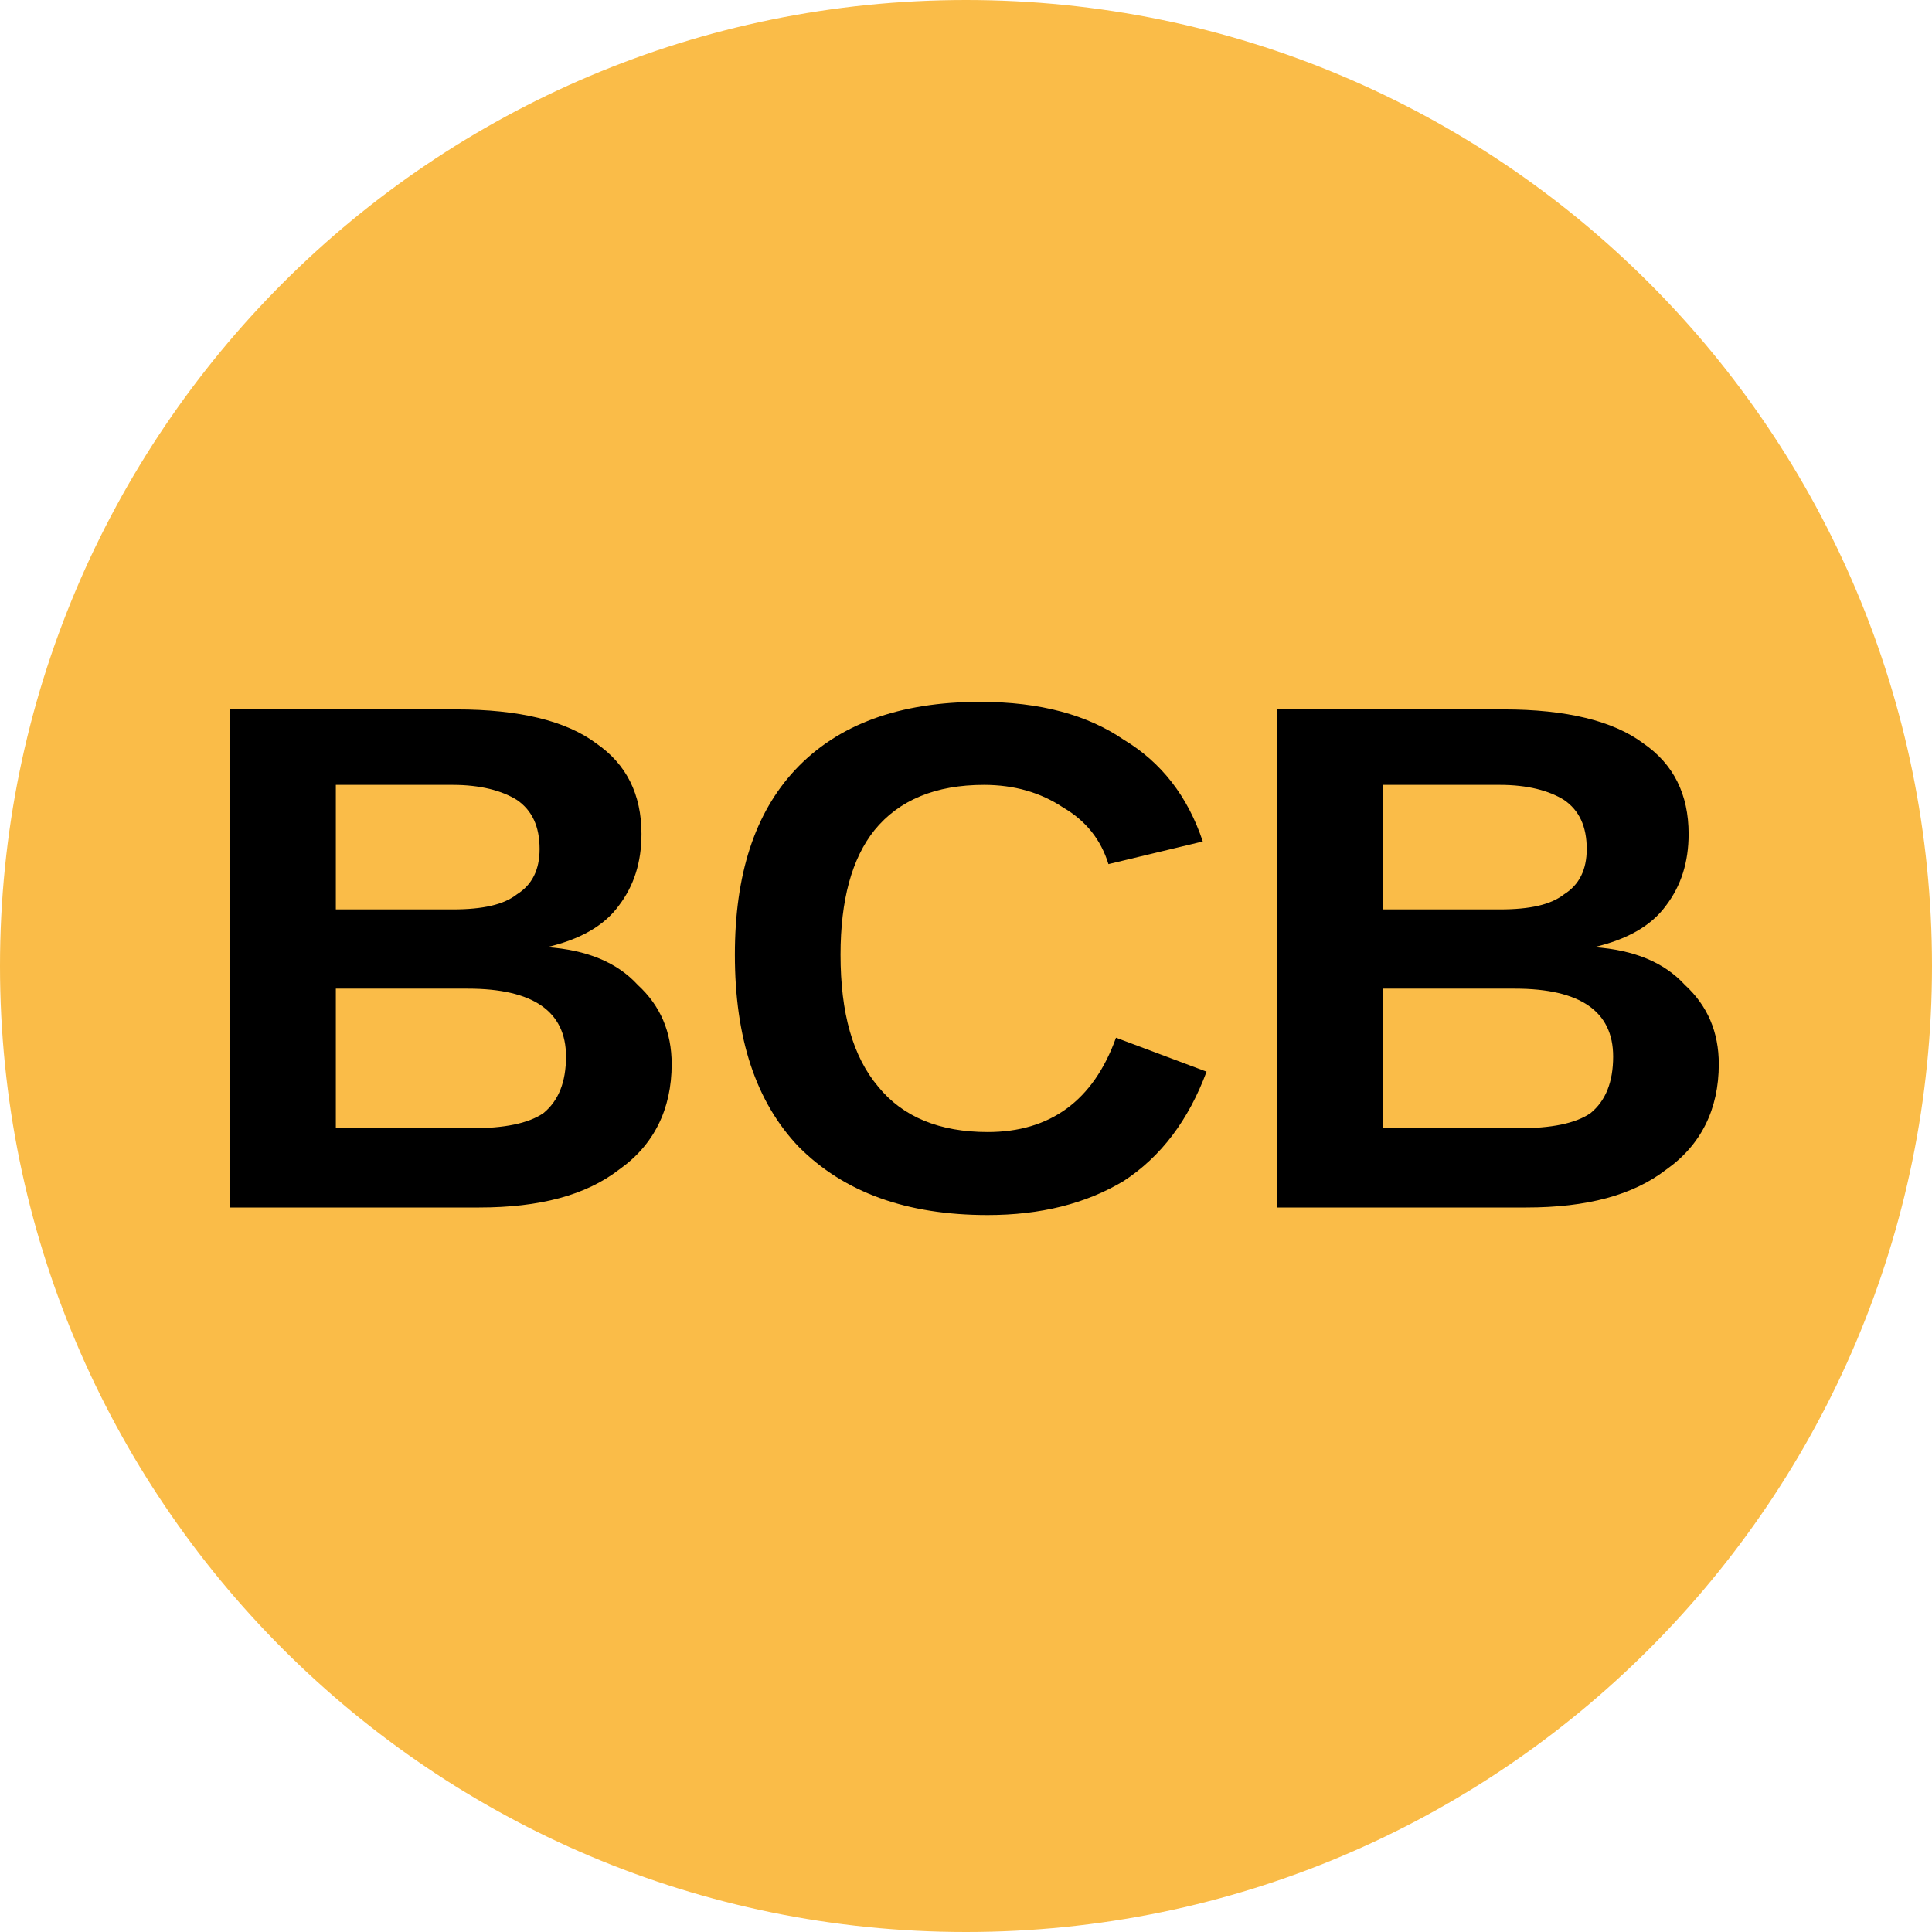
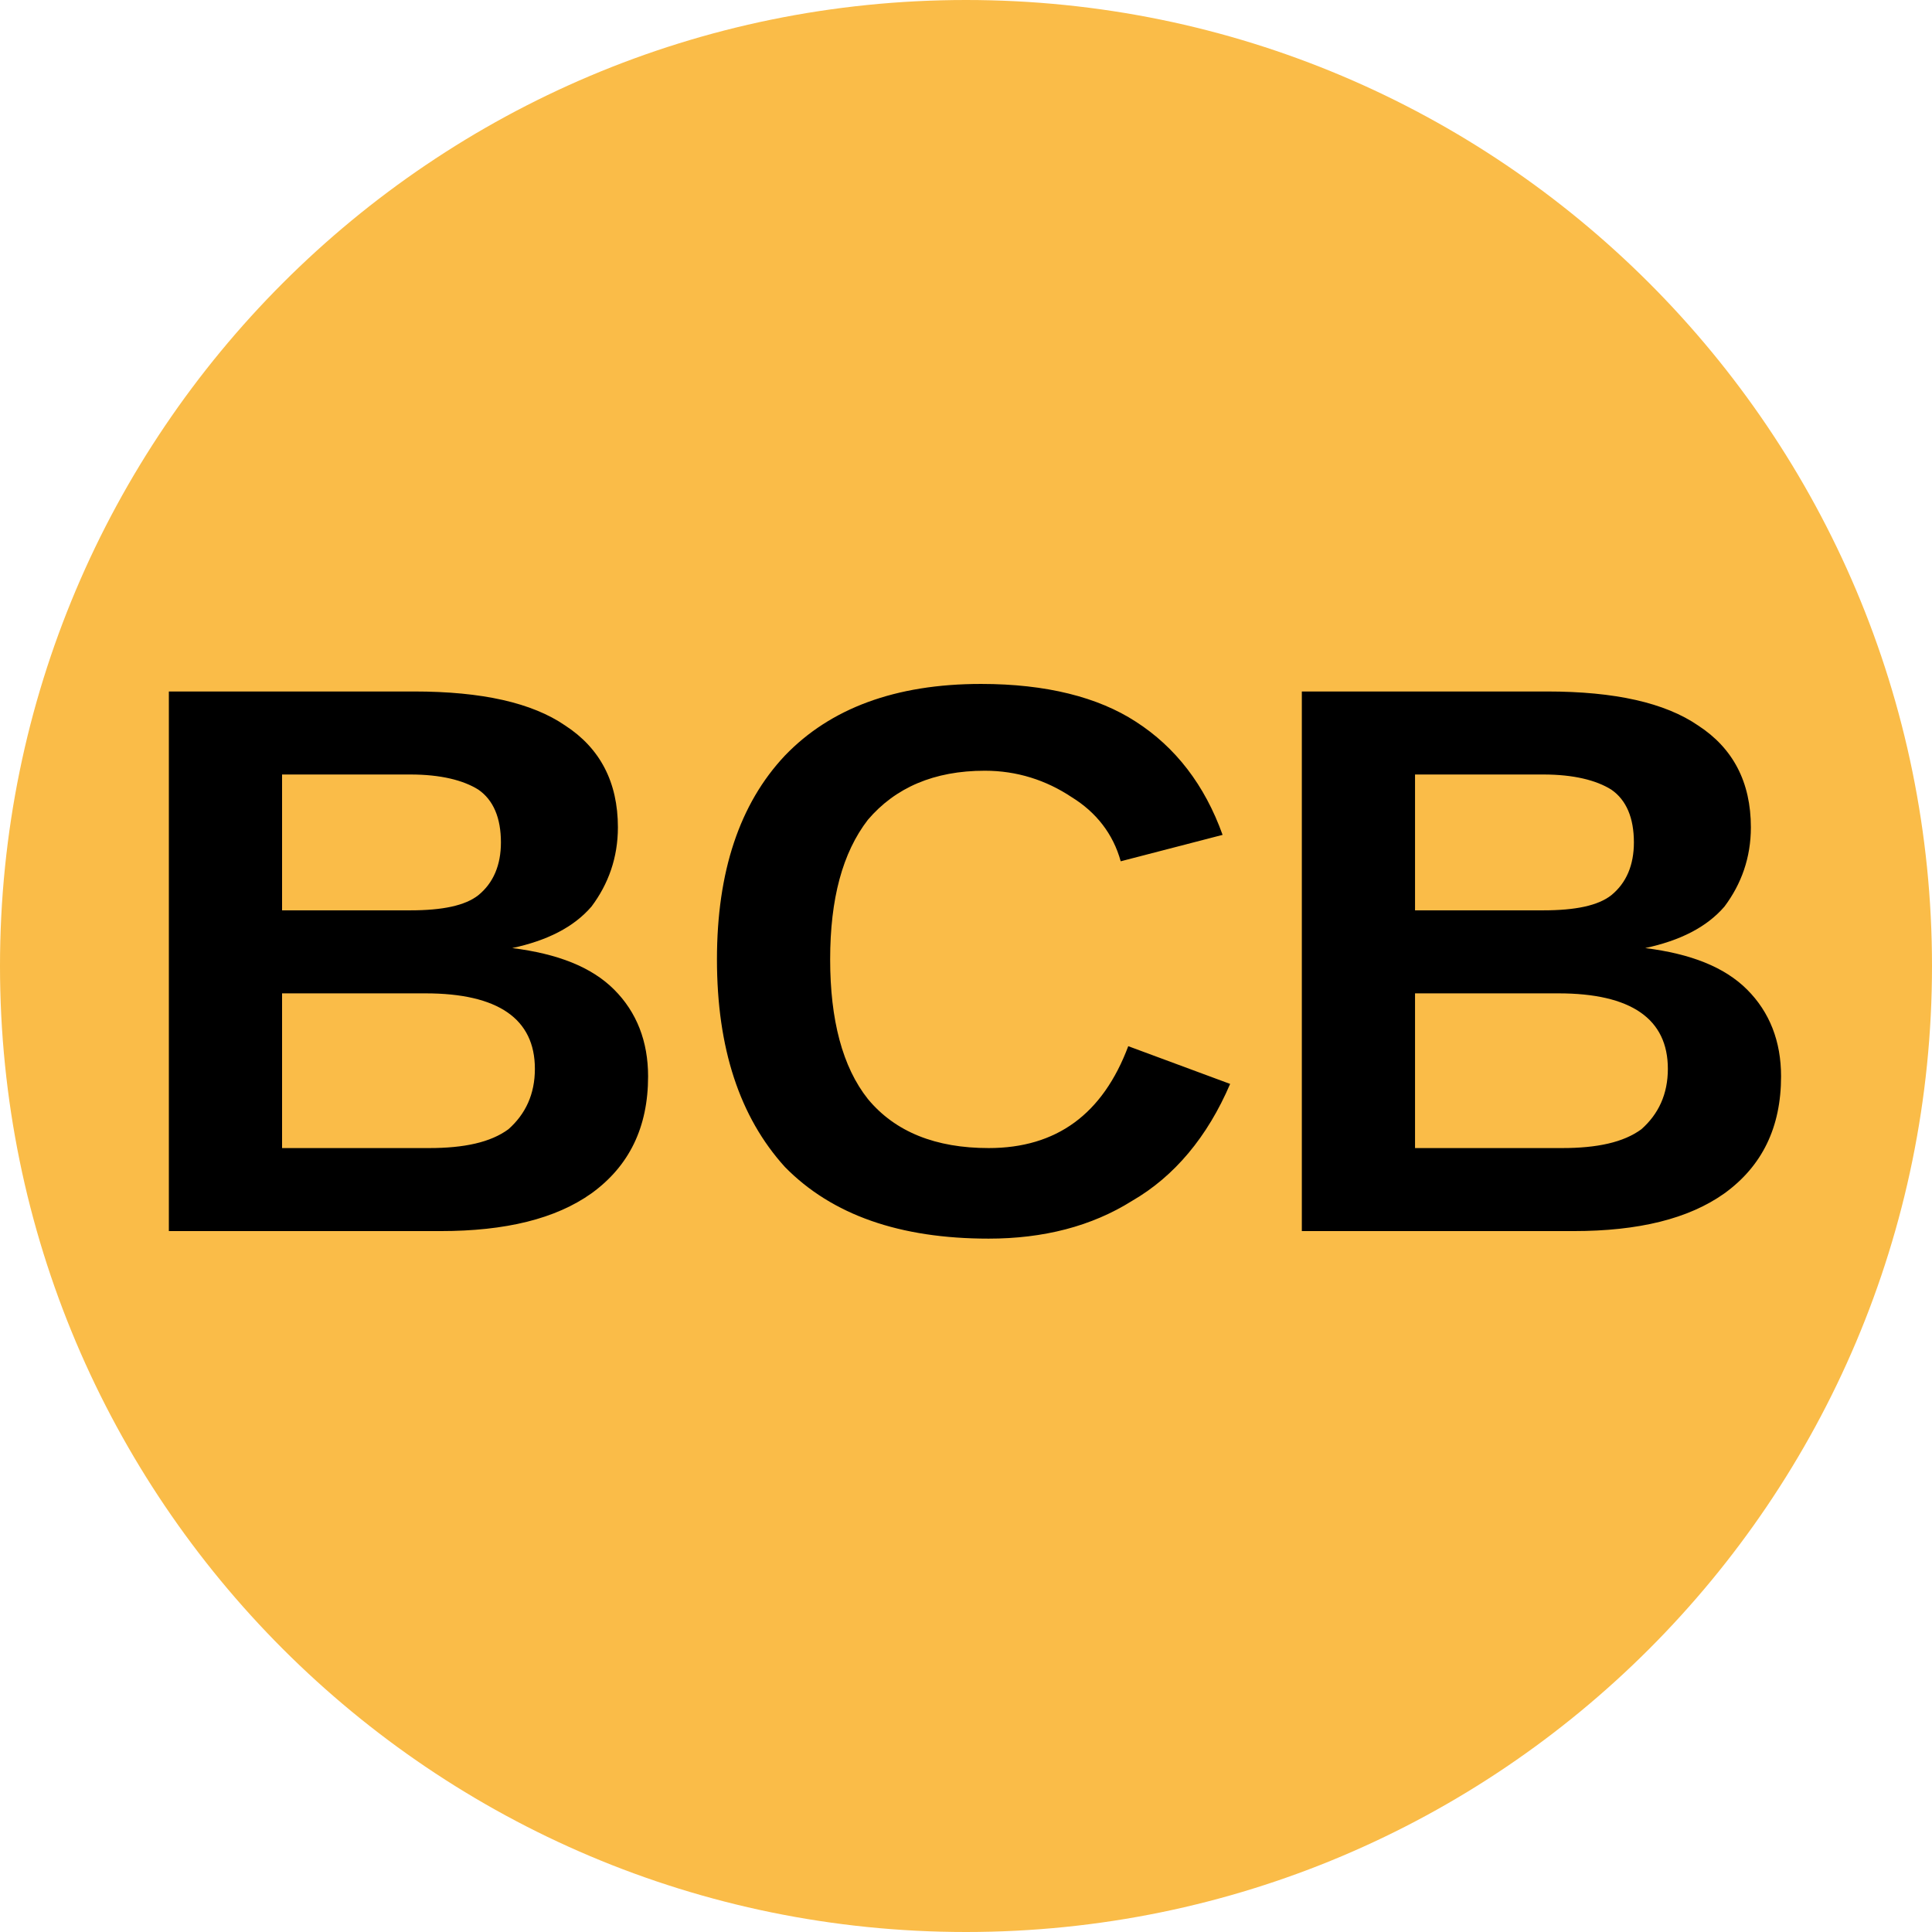
<svg xmlns="http://www.w3.org/2000/svg" viewBox="0 0 8 8">
  <circle cx="4" cy="4" r="4" fill="#fabc48" />
-   <text x="4" y="5" text-anchor="middle" font-weight="700" font-size="3" font-family="Arial" fill="black">BCB</text>
+   <text x="4" y="5.1" text-anchor="middle" font-weight="700" font-size="3.25" textLength="7.2" lengthAdjust="spacingAndGlyphs" font-family="Arial">BCB</text>
</svg>
